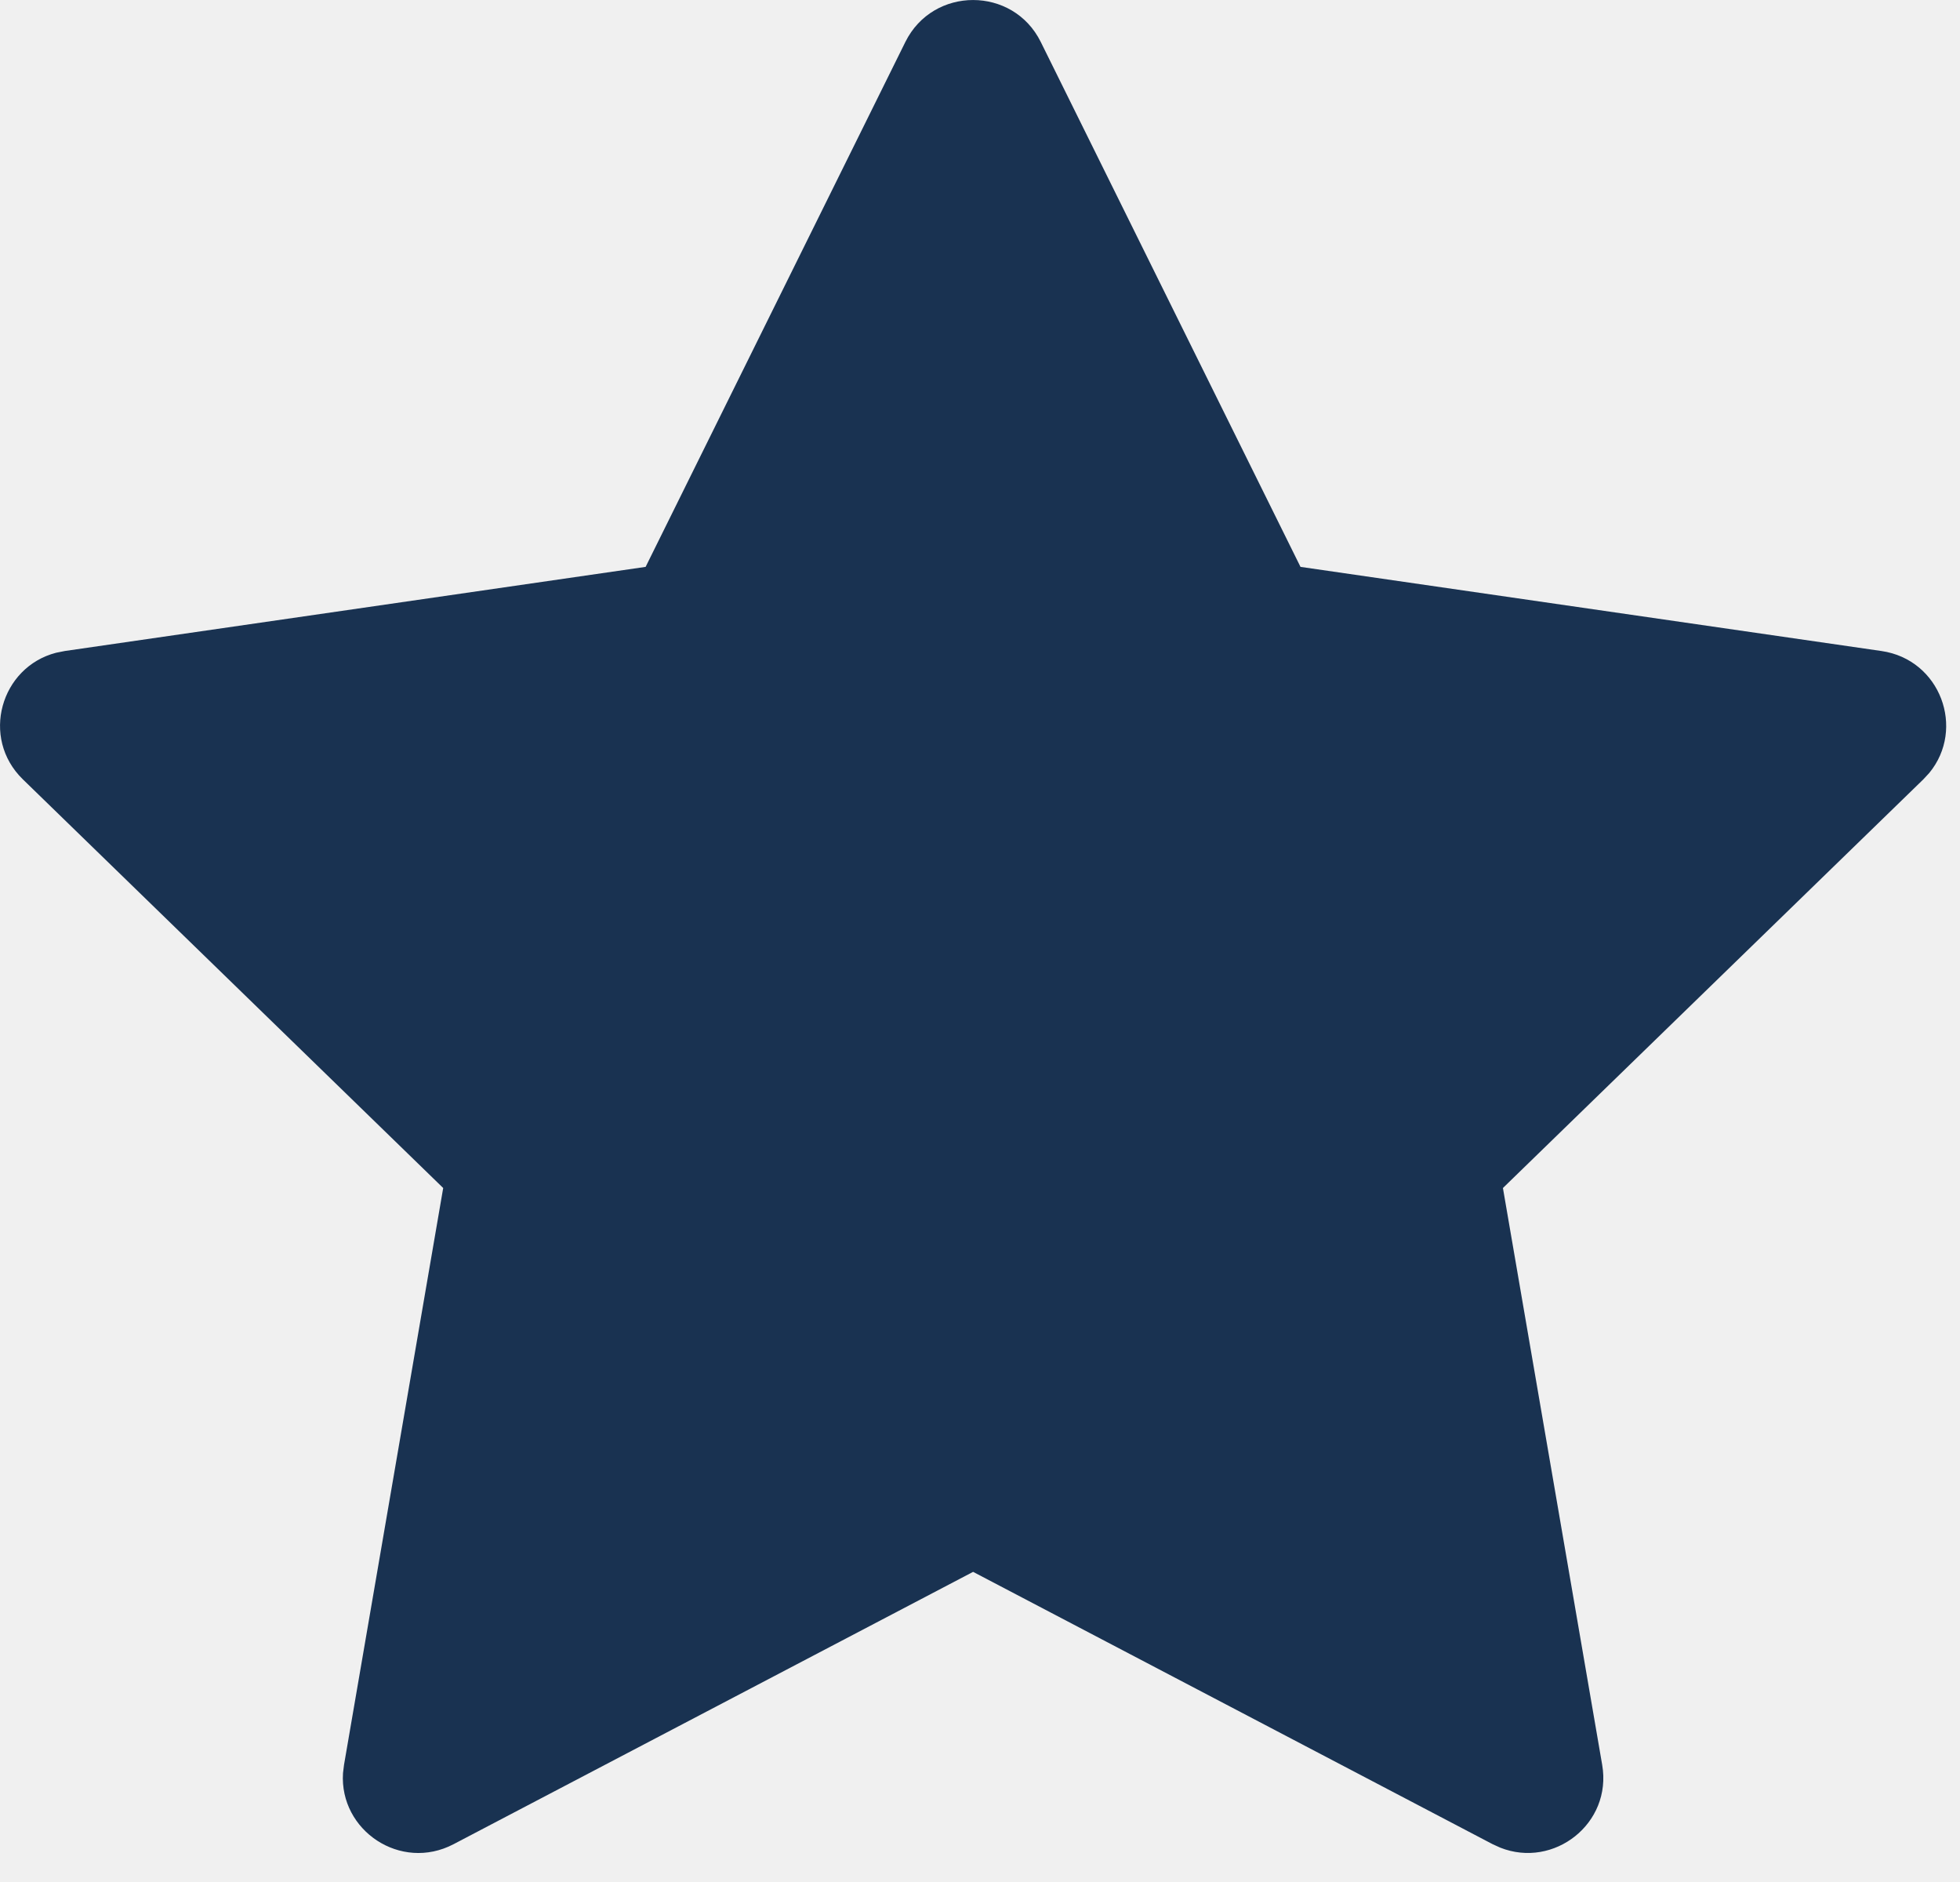
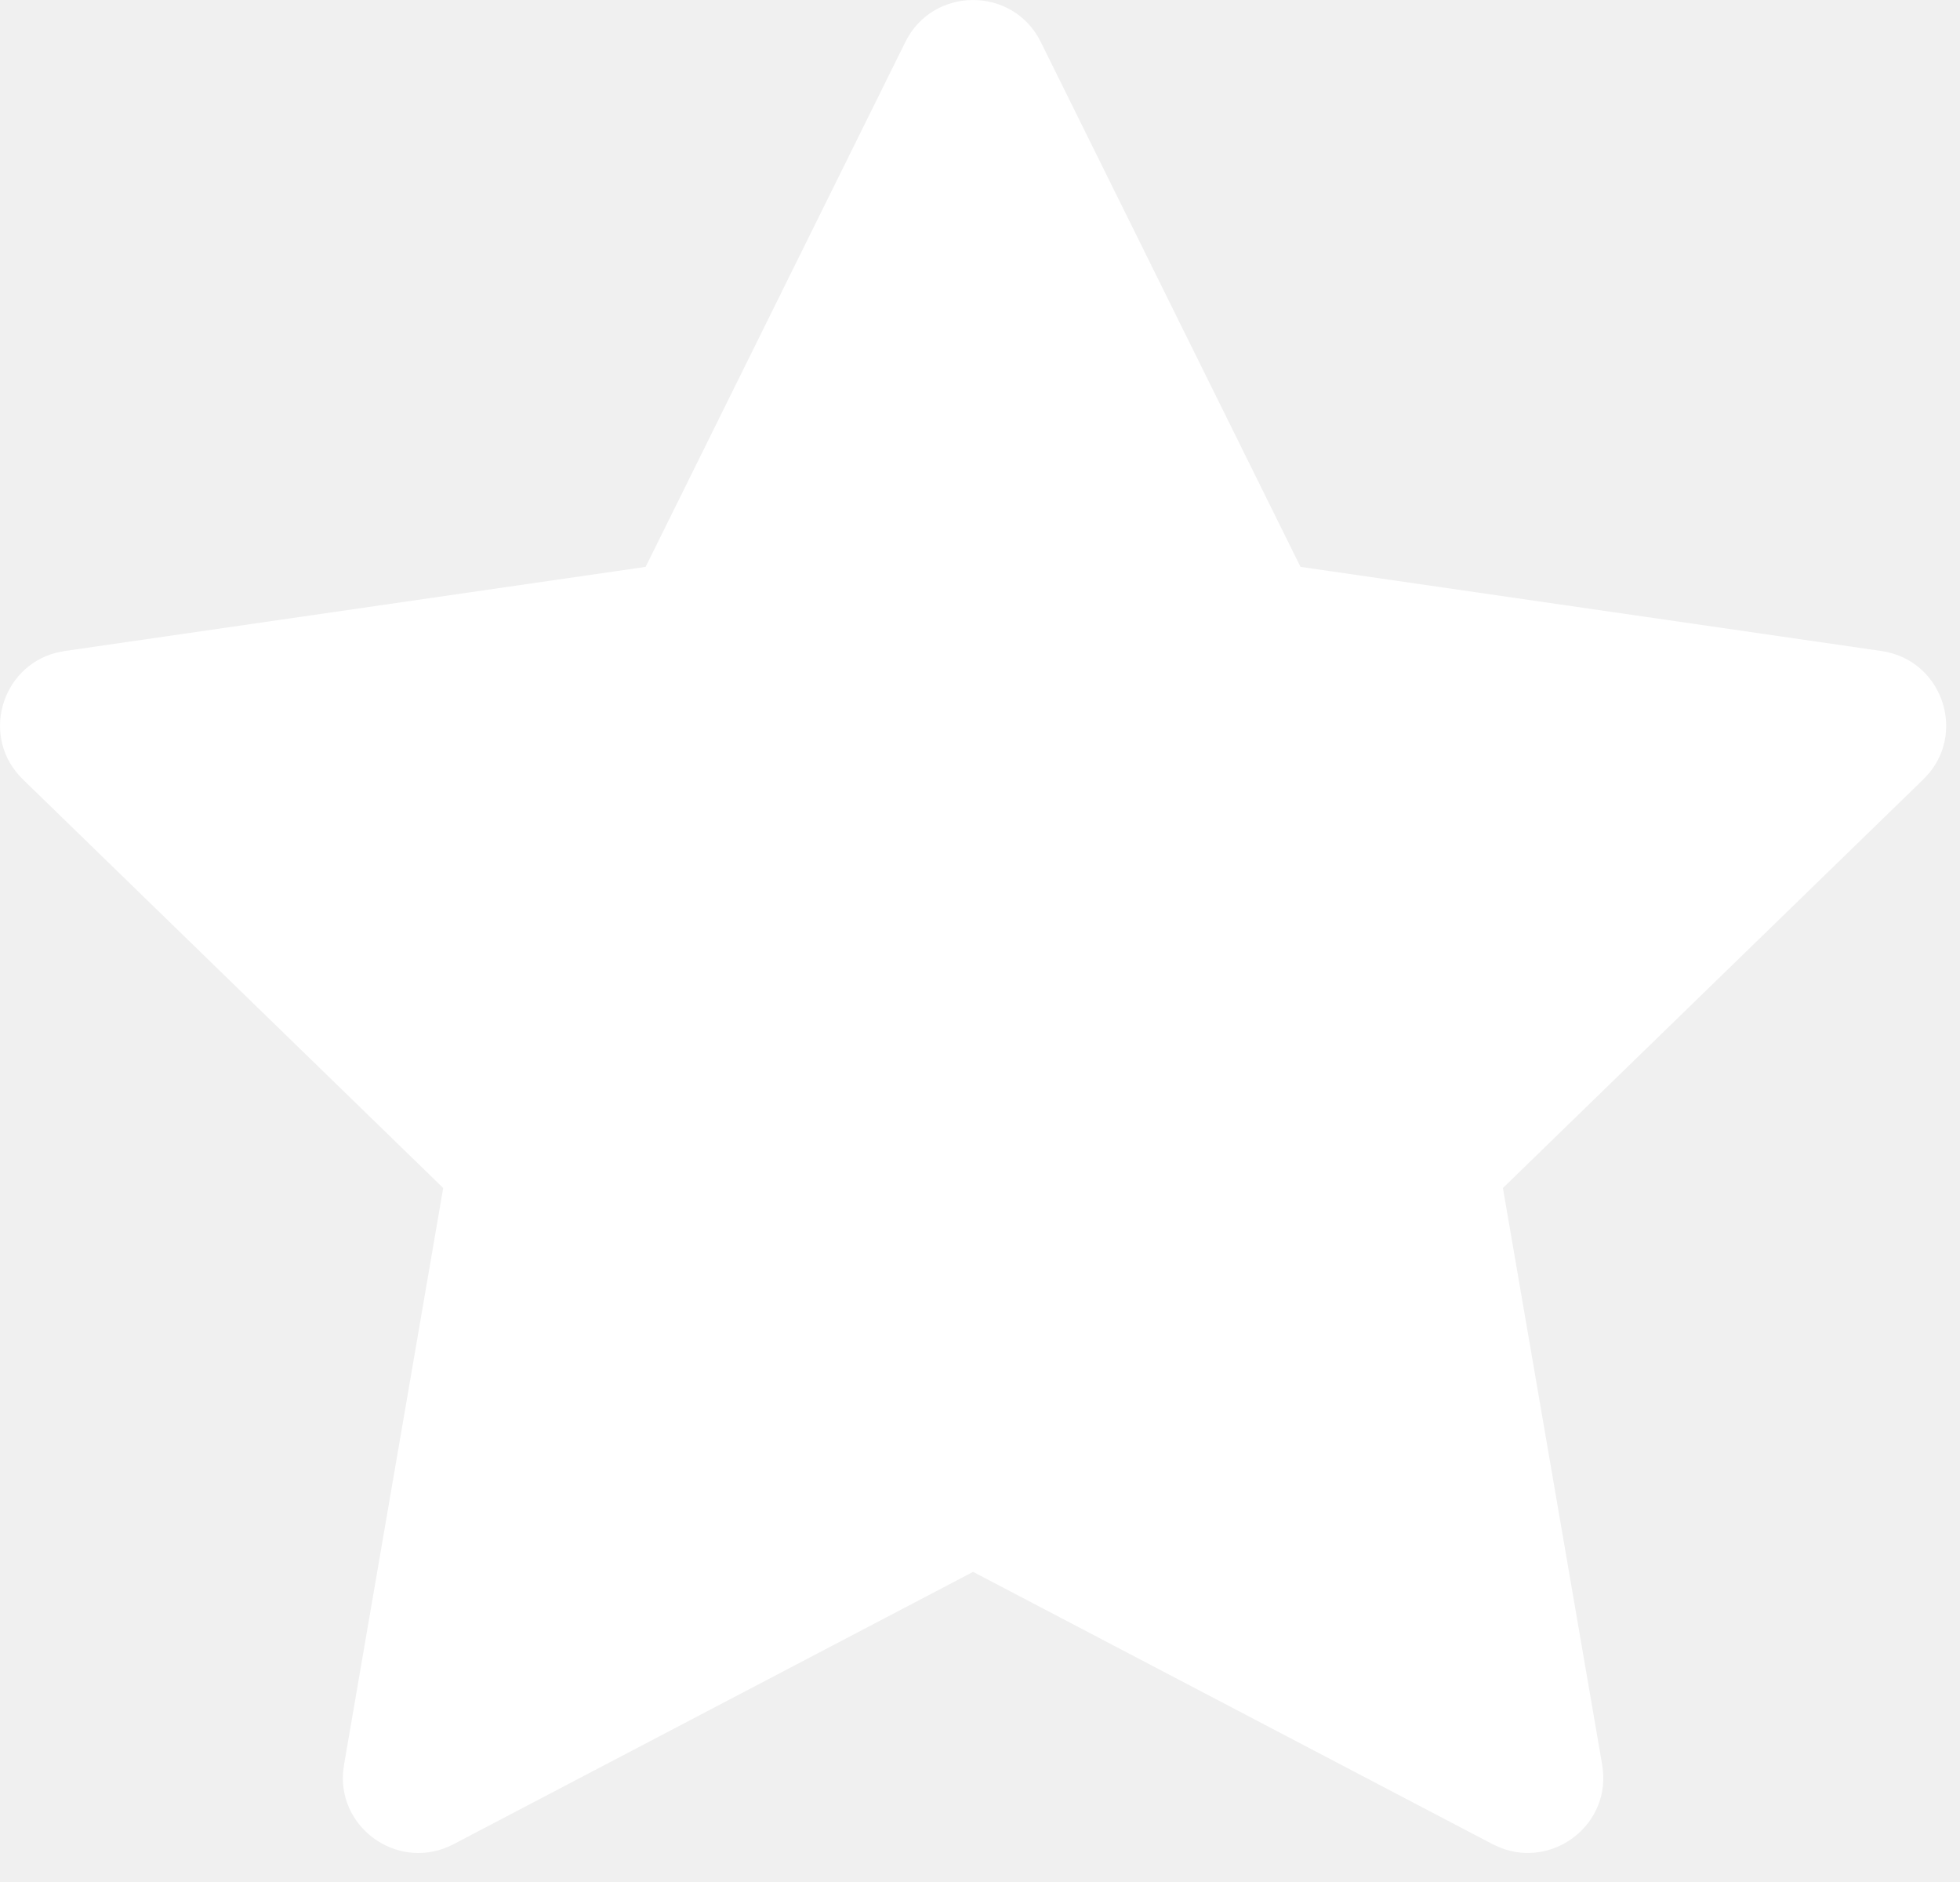
<svg xmlns="http://www.w3.org/2000/svg" width="25px" height="24px" viewBox="0 0 25 24" version="1.1">
  <g id="Symbols" stroke="none" stroke-width="1" fill="none" fill-rule="evenodd">
-     <g id="Star" fill="#193251">
+     <g id="Star" fill="#ffffff">
      <path d="M8.235,7.229 L0.826,8.302 L0.716,8.324 C0.008,8.507 -0.252,9.41 0.292,9.939 L5.653,15.15 L4.388,22.506 L4.375,22.612 C4.328,23.343 5.11,23.871 5.785,23.518 L12.412,20.045 L19.039,23.518 L19.136,23.562 C19.819,23.833 20.565,23.255 20.436,22.506 L19.17,15.15 L24.532,9.939 L24.608,9.857 C25.072,9.294 24.751,8.411 23.998,8.302 L16.588,7.229 L13.275,0.535 C12.922,-0.178 11.902,-0.178 11.548,0.535 L8.235,7.229 Z" id="Path" />
    </g>
  </g>
</svg>
